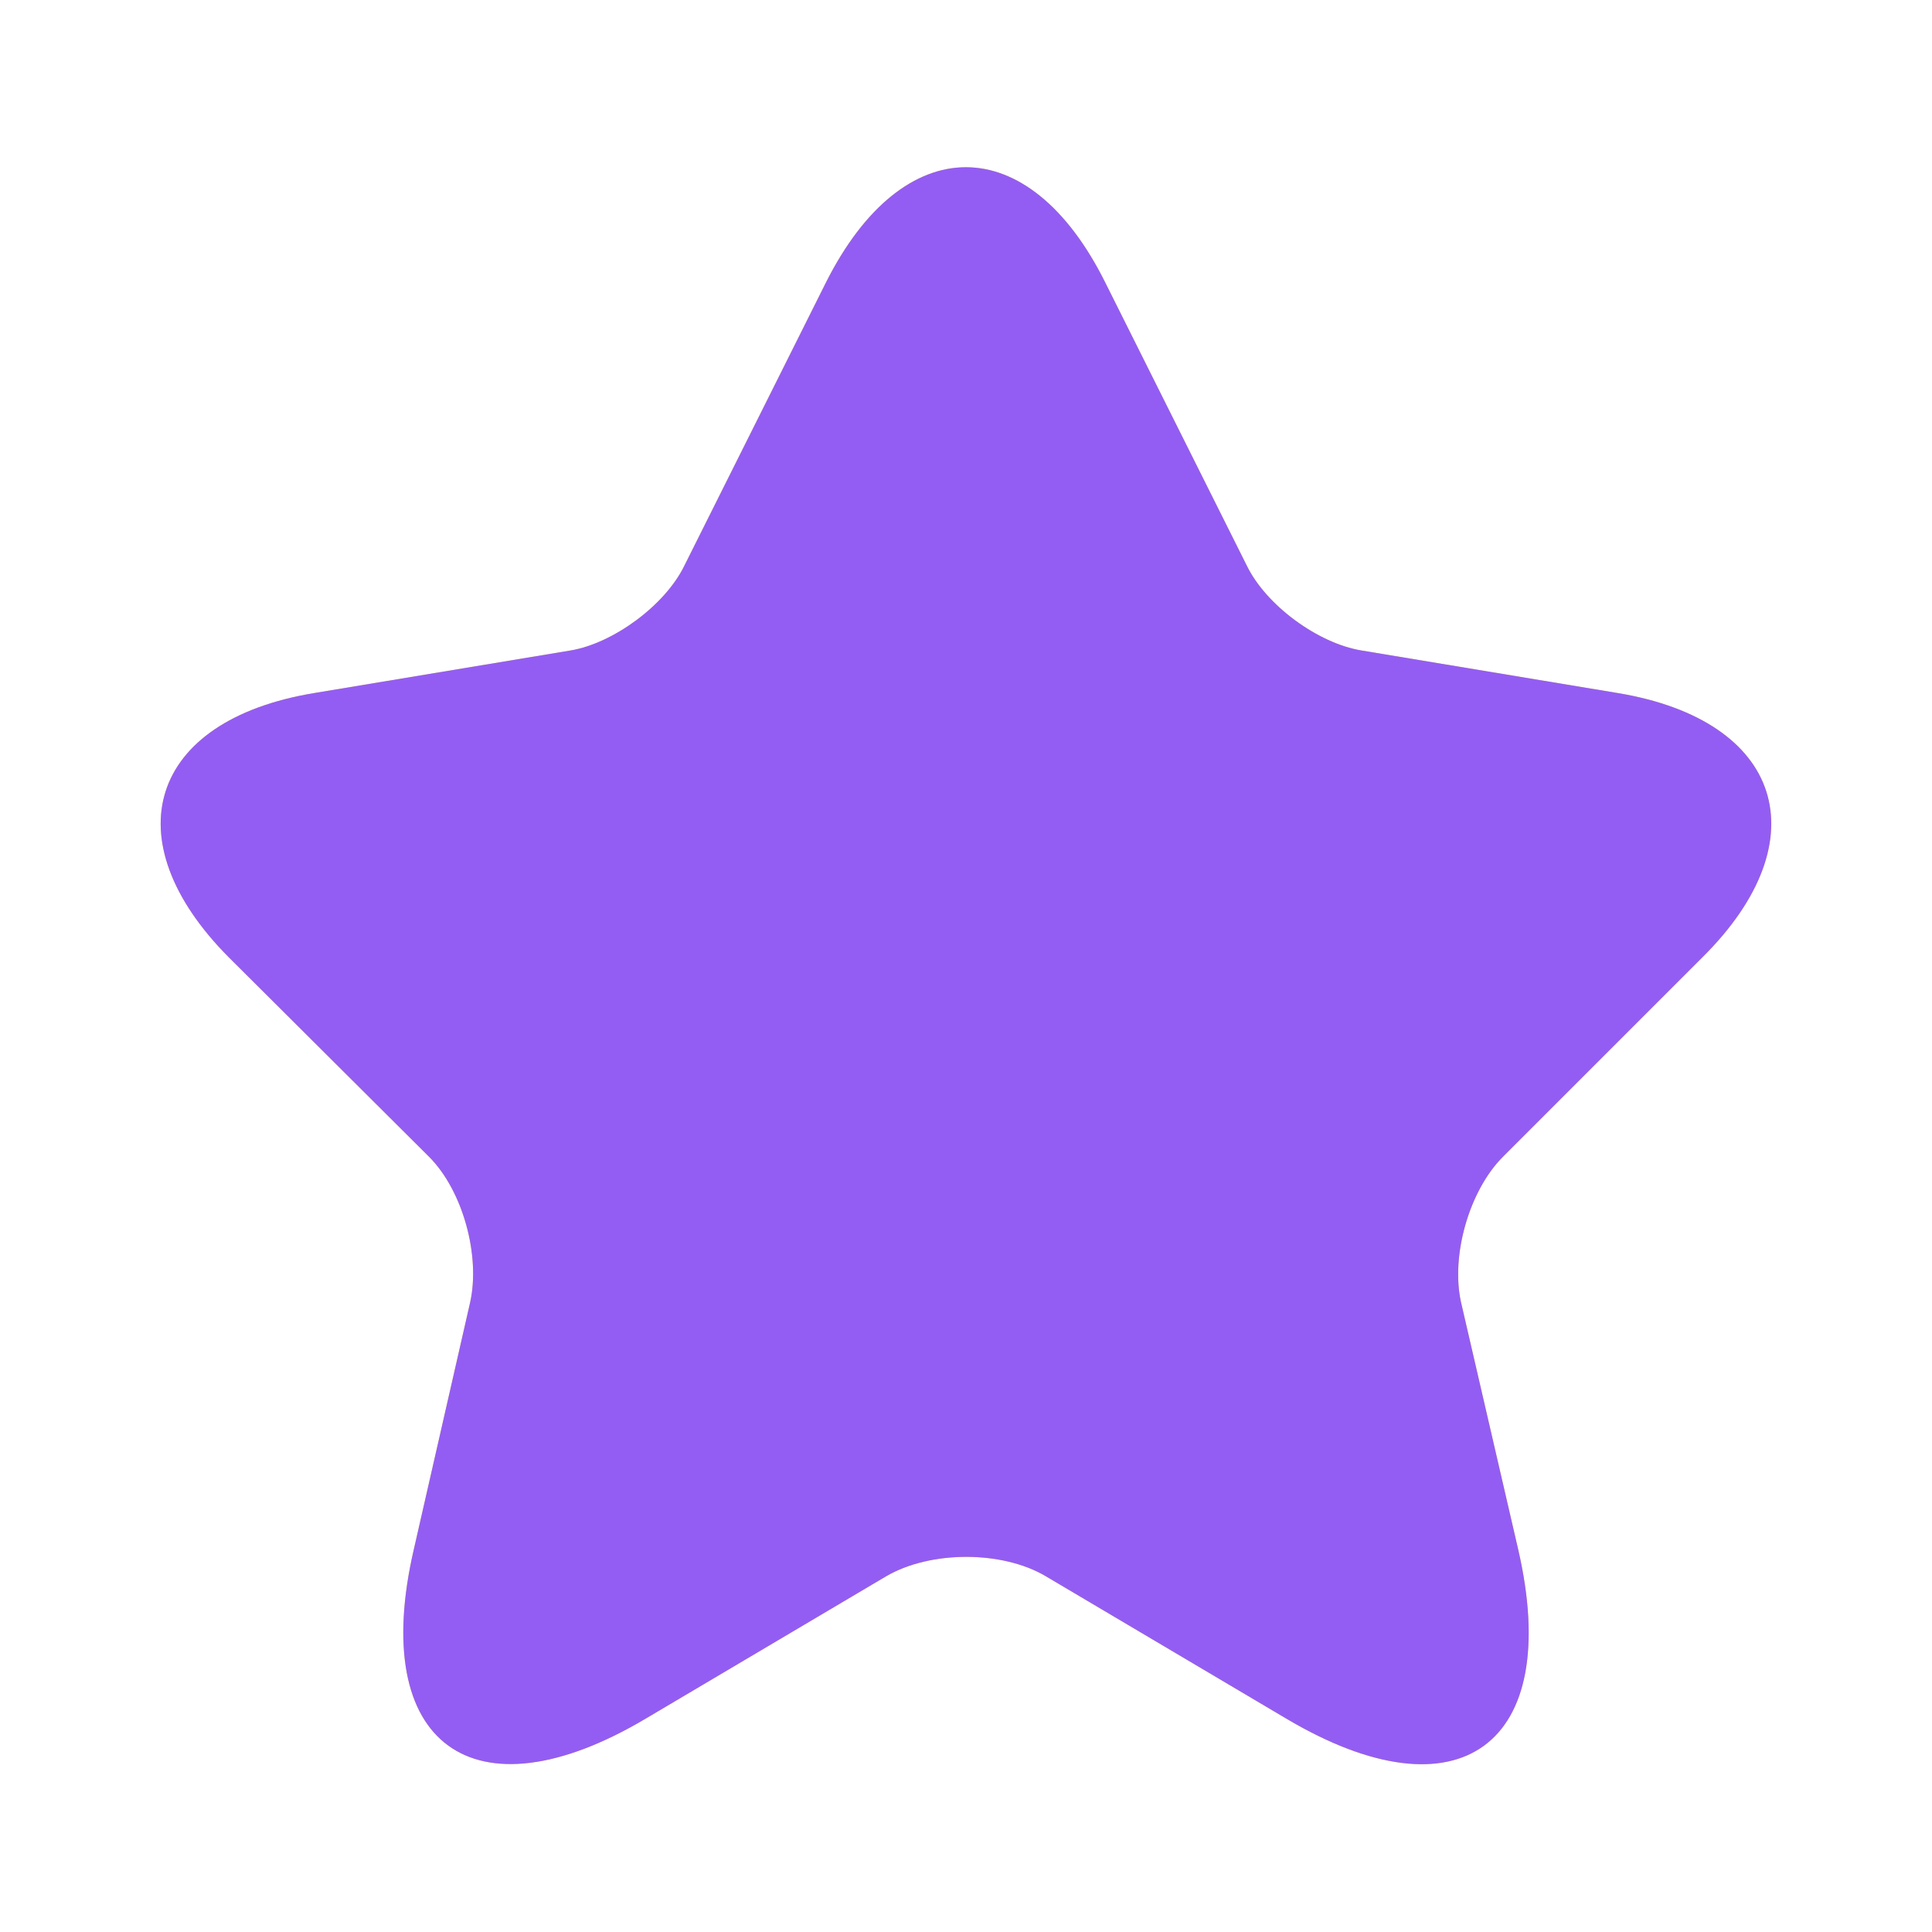
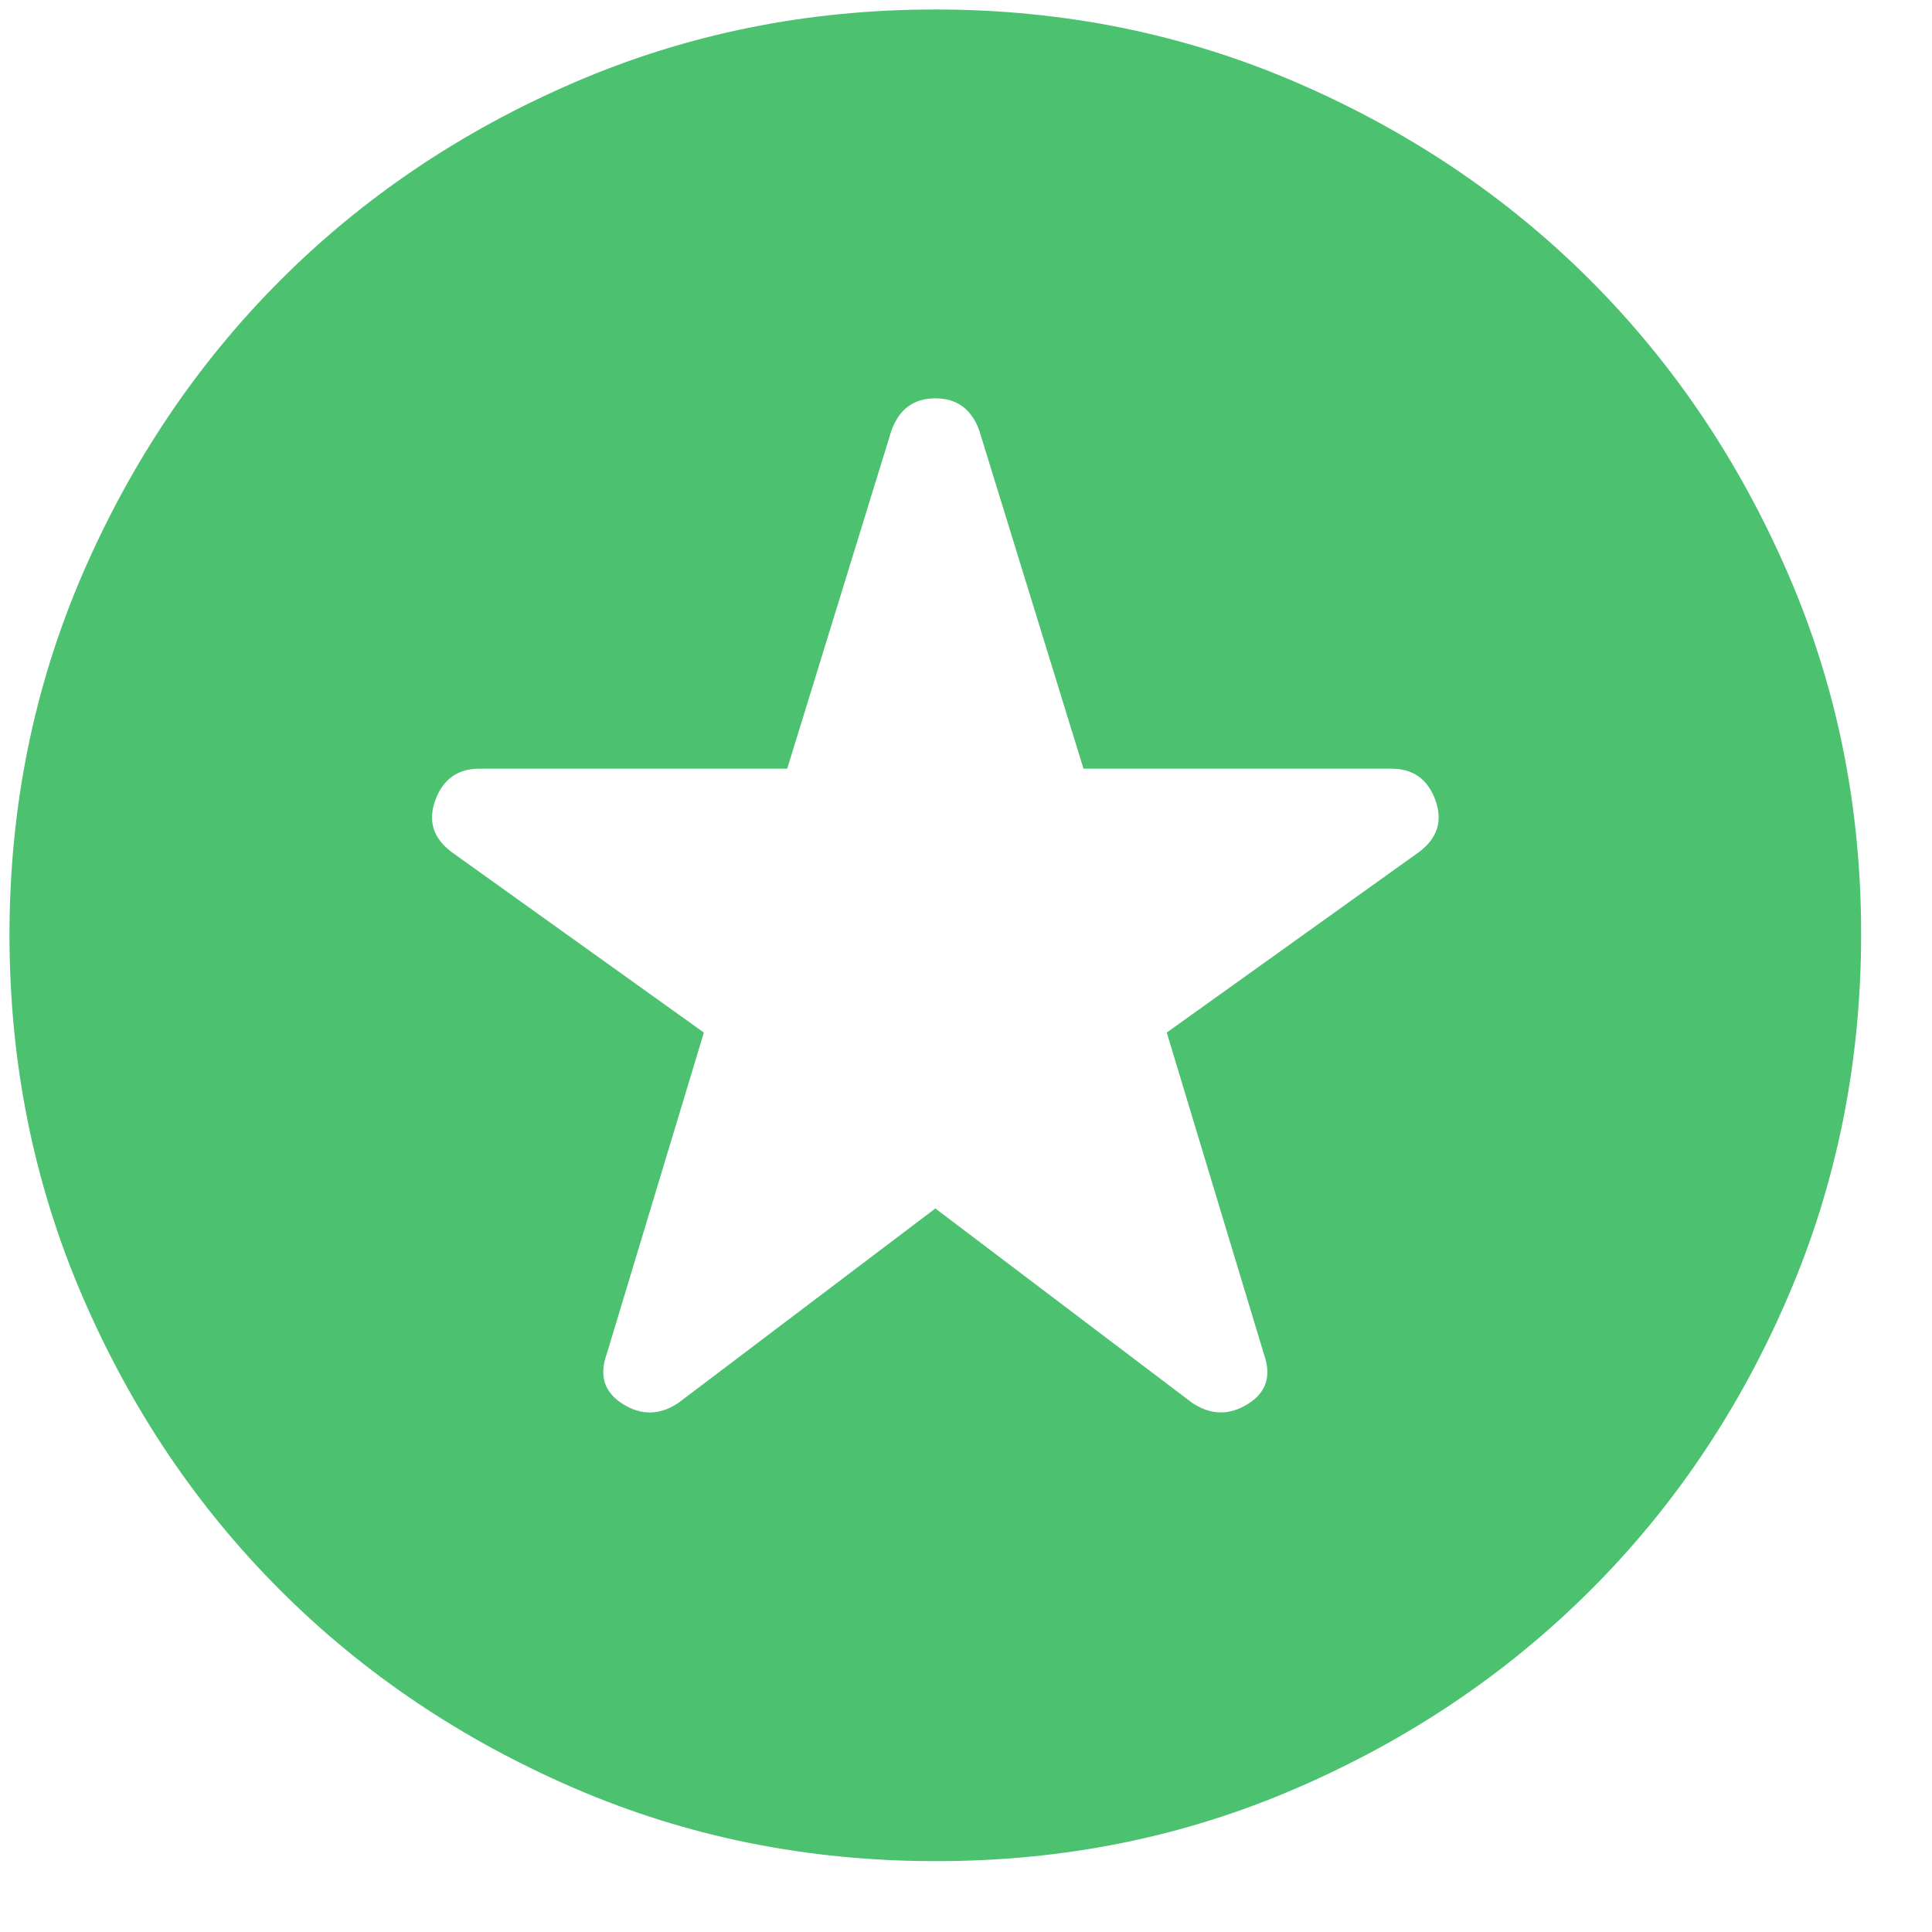
- <svg xmlns="http://www.w3.org/2000/svg" width="24" height="24" viewBox="0 0 24 24" fill="none">
-   <defs>
-     <linearGradient x1="36.982" y1="8.96" x2="96.196" y2="29.895" id="paint_linear_5_300_0" gradientUnits="userSpaceOnUse">
-       <stop stop-color="#935DF3" />
-       <stop offset="1" stop-color="#55368D" />
-     </linearGradient>
-   </defs>
-   <path id="Vector" d="M13.73 3.51L15.49 7.03C15.73 7.52 16.37 7.99 16.91 8.08L20.1 8.61C22.14 8.95 22.62 10.43 21.15 11.89L18.67 14.37C18.25 14.79 18.02 15.6 18.15 16.18L18.86 19.25C19.42 21.68 18.12 22.62 15.98 21.35L12.99 19.58C12.45 19.26 11.56 19.26 11.01 19.58L8.02 21.35C5.88 22.62 4.58 21.67 5.14 19.25L5.84 16.18C5.97 15.6 5.75 14.79 5.33 14.37L2.84 11.89C1.39 10.43 1.85 8.95 3.9 8.61L7.09 8.08C7.62 7.99 8.26 7.52 8.5 7.03L10.26 3.51C11.22 1.6 12.78 1.6 13.73 3.51Z" fill="#F7CE46" fill-opacity="1" fill-rule="nonzero" />
-   <path id="Vector" d="M13.73 3.51L15.49 7.03C15.73 7.52 16.37 7.99 16.91 8.08L20.1 8.61C22.14 8.95 22.62 10.43 21.15 11.89L18.67 14.37C18.25 14.79 18.02 15.6 18.15 16.18L18.86 19.25C19.42 21.68 18.12 22.62 15.98 21.35L12.99 19.58C12.45 19.26 11.56 19.26 11.01 19.58L8.02 21.35C5.88 22.62 4.58 21.67 5.14 19.25L5.84 16.18C5.97 15.6 5.75 14.79 5.33 14.37L2.84 11.89C1.39 10.43 1.85 8.95 3.9 8.61L7.09 8.08C7.62 7.99 8.26 7.52 8.5 7.03L10.26 3.51C11.22 1.6 12.78 1.6 13.73 3.51Z" fill="url(#paint_linear_5_300_0)" fill-opacity="1" fill-rule="nonzero" />
-   <g opacity="0">
-     <path id="Vector" d="M0 0L24 0L24 24L0 24L0 0Z" fill="#F7CE46" fill-opacity="1" fill-rule="evenodd" />
-   </g>
+ <svg xmlns="http://www.w3.org/2000/svg" width="22" height="22" viewBox="0 0 22 22" fill="none">
+   <path d="M10.651 13.761L13.576 15.975C13.787 16.115 13.998 16.12 14.209 15.988C14.42 15.857 14.481 15.668 14.393 15.421L13.286 11.758L16.159 9.702C16.37 9.544 16.431 9.346 16.344 9.108C16.256 8.871 16.089 8.752 15.843 8.753H12.338L11.152 4.905C11.064 4.659 10.897 4.536 10.651 4.536C10.405 4.536 10.238 4.659 10.15 4.905L8.964 8.753H5.459C5.213 8.753 5.046 8.872 4.958 9.109C4.87 9.347 4.932 9.544 5.142 9.702L8.015 11.758L6.908 15.421C6.82 15.667 6.882 15.856 7.093 15.988C7.304 16.12 7.514 16.116 7.725 15.975L10.651 13.761ZM10.651 21.193C9.192 21.193 7.822 20.916 6.539 20.362C5.257 19.808 4.141 19.058 3.192 18.109C2.243 17.161 1.492 16.046 0.939 14.762C0.386 13.479 0.109 12.108 0.108 10.651C0.108 9.193 0.385 7.823 0.939 6.539C1.494 5.256 2.245 4.14 3.192 3.192C4.139 2.244 5.255 1.493 6.539 0.939C7.823 0.385 9.194 0.108 10.651 0.108C12.108 0.108 13.478 0.385 14.762 0.939C16.046 1.493 17.162 2.244 18.11 3.192C19.057 4.14 19.808 5.256 20.363 6.539C20.919 7.823 21.195 9.193 21.193 10.651C21.191 12.108 20.914 13.479 20.362 14.762C19.811 16.046 19.06 17.161 18.11 18.109C17.159 19.058 16.044 19.809 14.762 20.363C13.481 20.918 12.111 21.195 10.651 21.193Z" fill="#4CC170" />
</svg>
